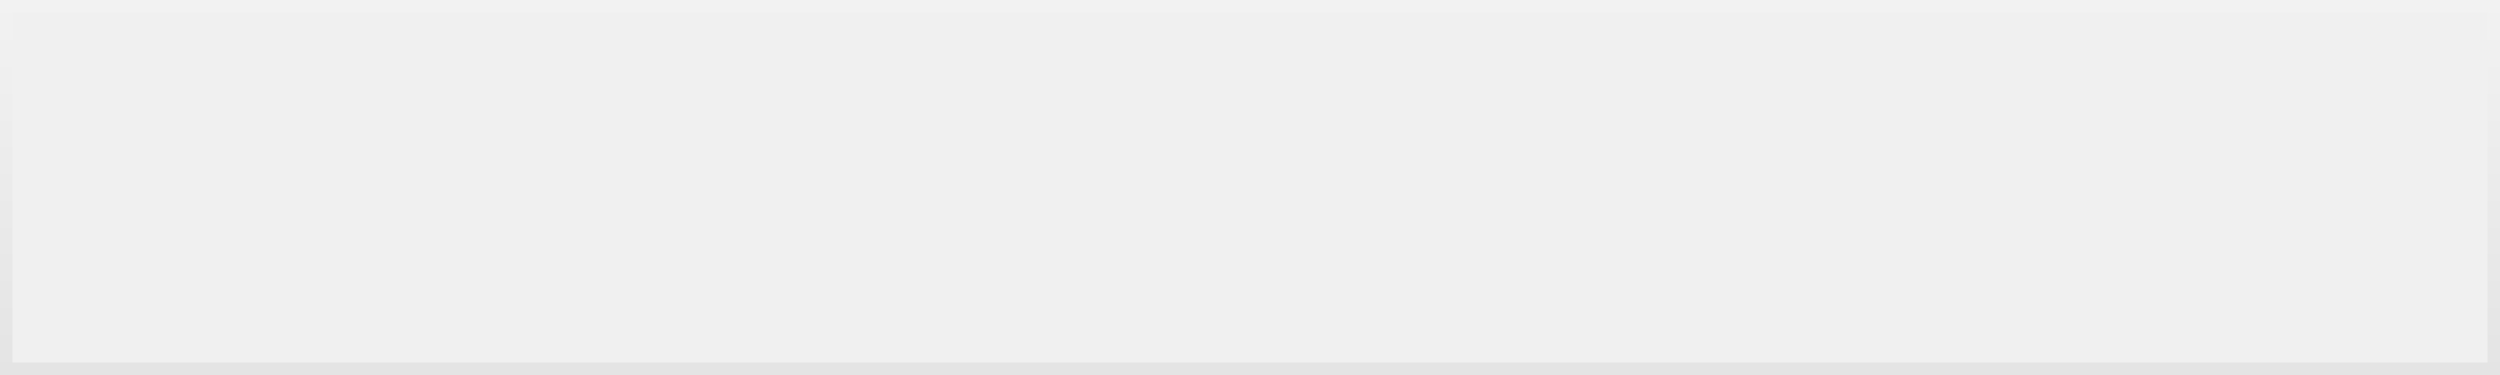
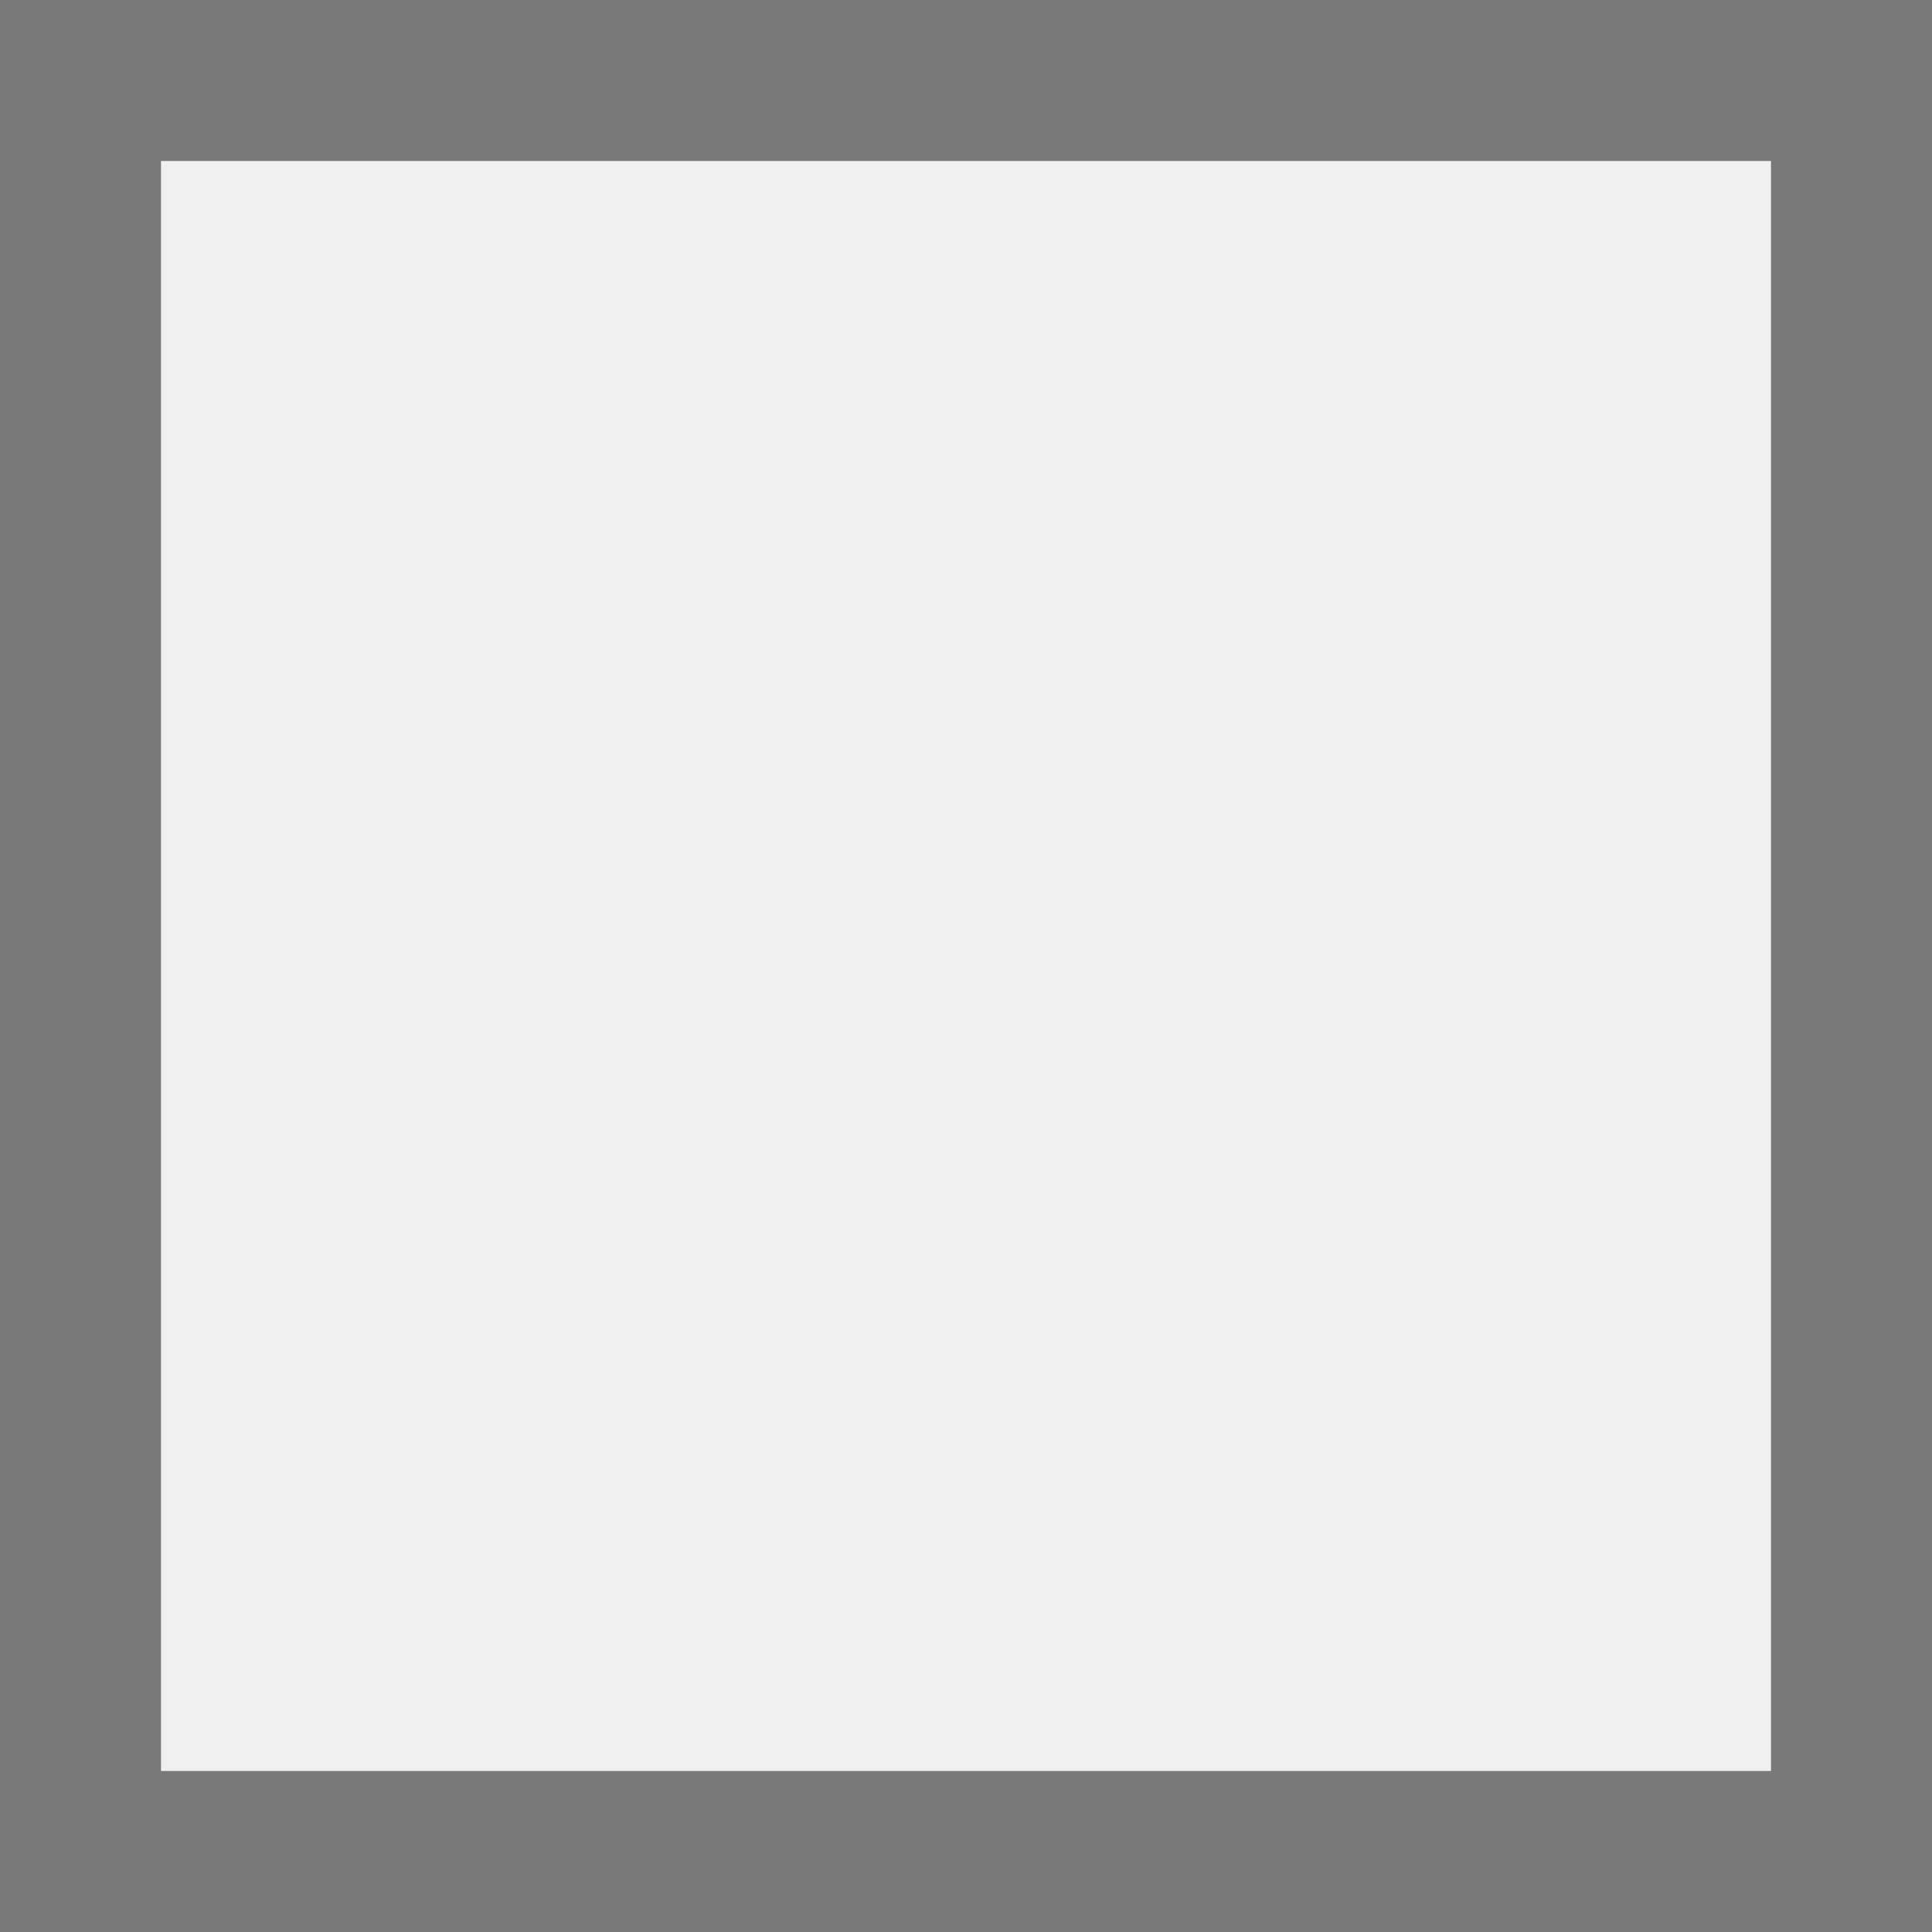
- <svg xmlns="http://www.w3.org/2000/svg" version="1.1" width="200px" height="30px" viewBox="199 545  200 30">
-   <defs>
-     <linearGradient gradientUnits="userSpaceOnUse" x1="299" y1="545" x2="299" y2="575" id="LinearGradient292">
-       <stop id="Stop293" stop-color="#d7d7d7" offset="0" />
-       <stop id="Stop294" stop-color="#f2f2f2" offset="0" />
-       <stop id="Stop295" stop-color="#e4e4e4" offset="1" />
-       <stop id="Stop296" stop-color="#ffffff" offset="1" />
-     </linearGradient>
-   </defs>
-   <path d="M 199.5 545.5  L 398.5 545.5  L 398.5 574.5  L 199.5 574.5  L 199.5 545.5  Z " fill-rule="nonzero" fill="#f0f0f0" stroke="none" />
-   <path d="M 199.5 545.5  L 398.5 545.5  L 398.5 574.5  L 199.5 574.5  L 199.5 545.5  Z " stroke-width="1" stroke="url(#LinearGradient292)" fill="none" />
+ <svg xmlns="http://www.w3.org/2000/svg" version="1.1" width="12px" height="12px" viewBox="132 517  12 12">
+   <path d="M 132.5 517.5  L 143.5 517.5  L 143.5 528.5  L 132.5 528.5  L 132.5 517.5  Z " fill-rule="nonzero" fill="#f0f0f0" stroke="none" />
+   <path d="M 132.5 517.5  L 143.5 517.5  L 143.5 528.5  L 132.5 528.5  L 132.5 517.5  Z " stroke-width="1" stroke="#797979" fill="none" />
</svg>
